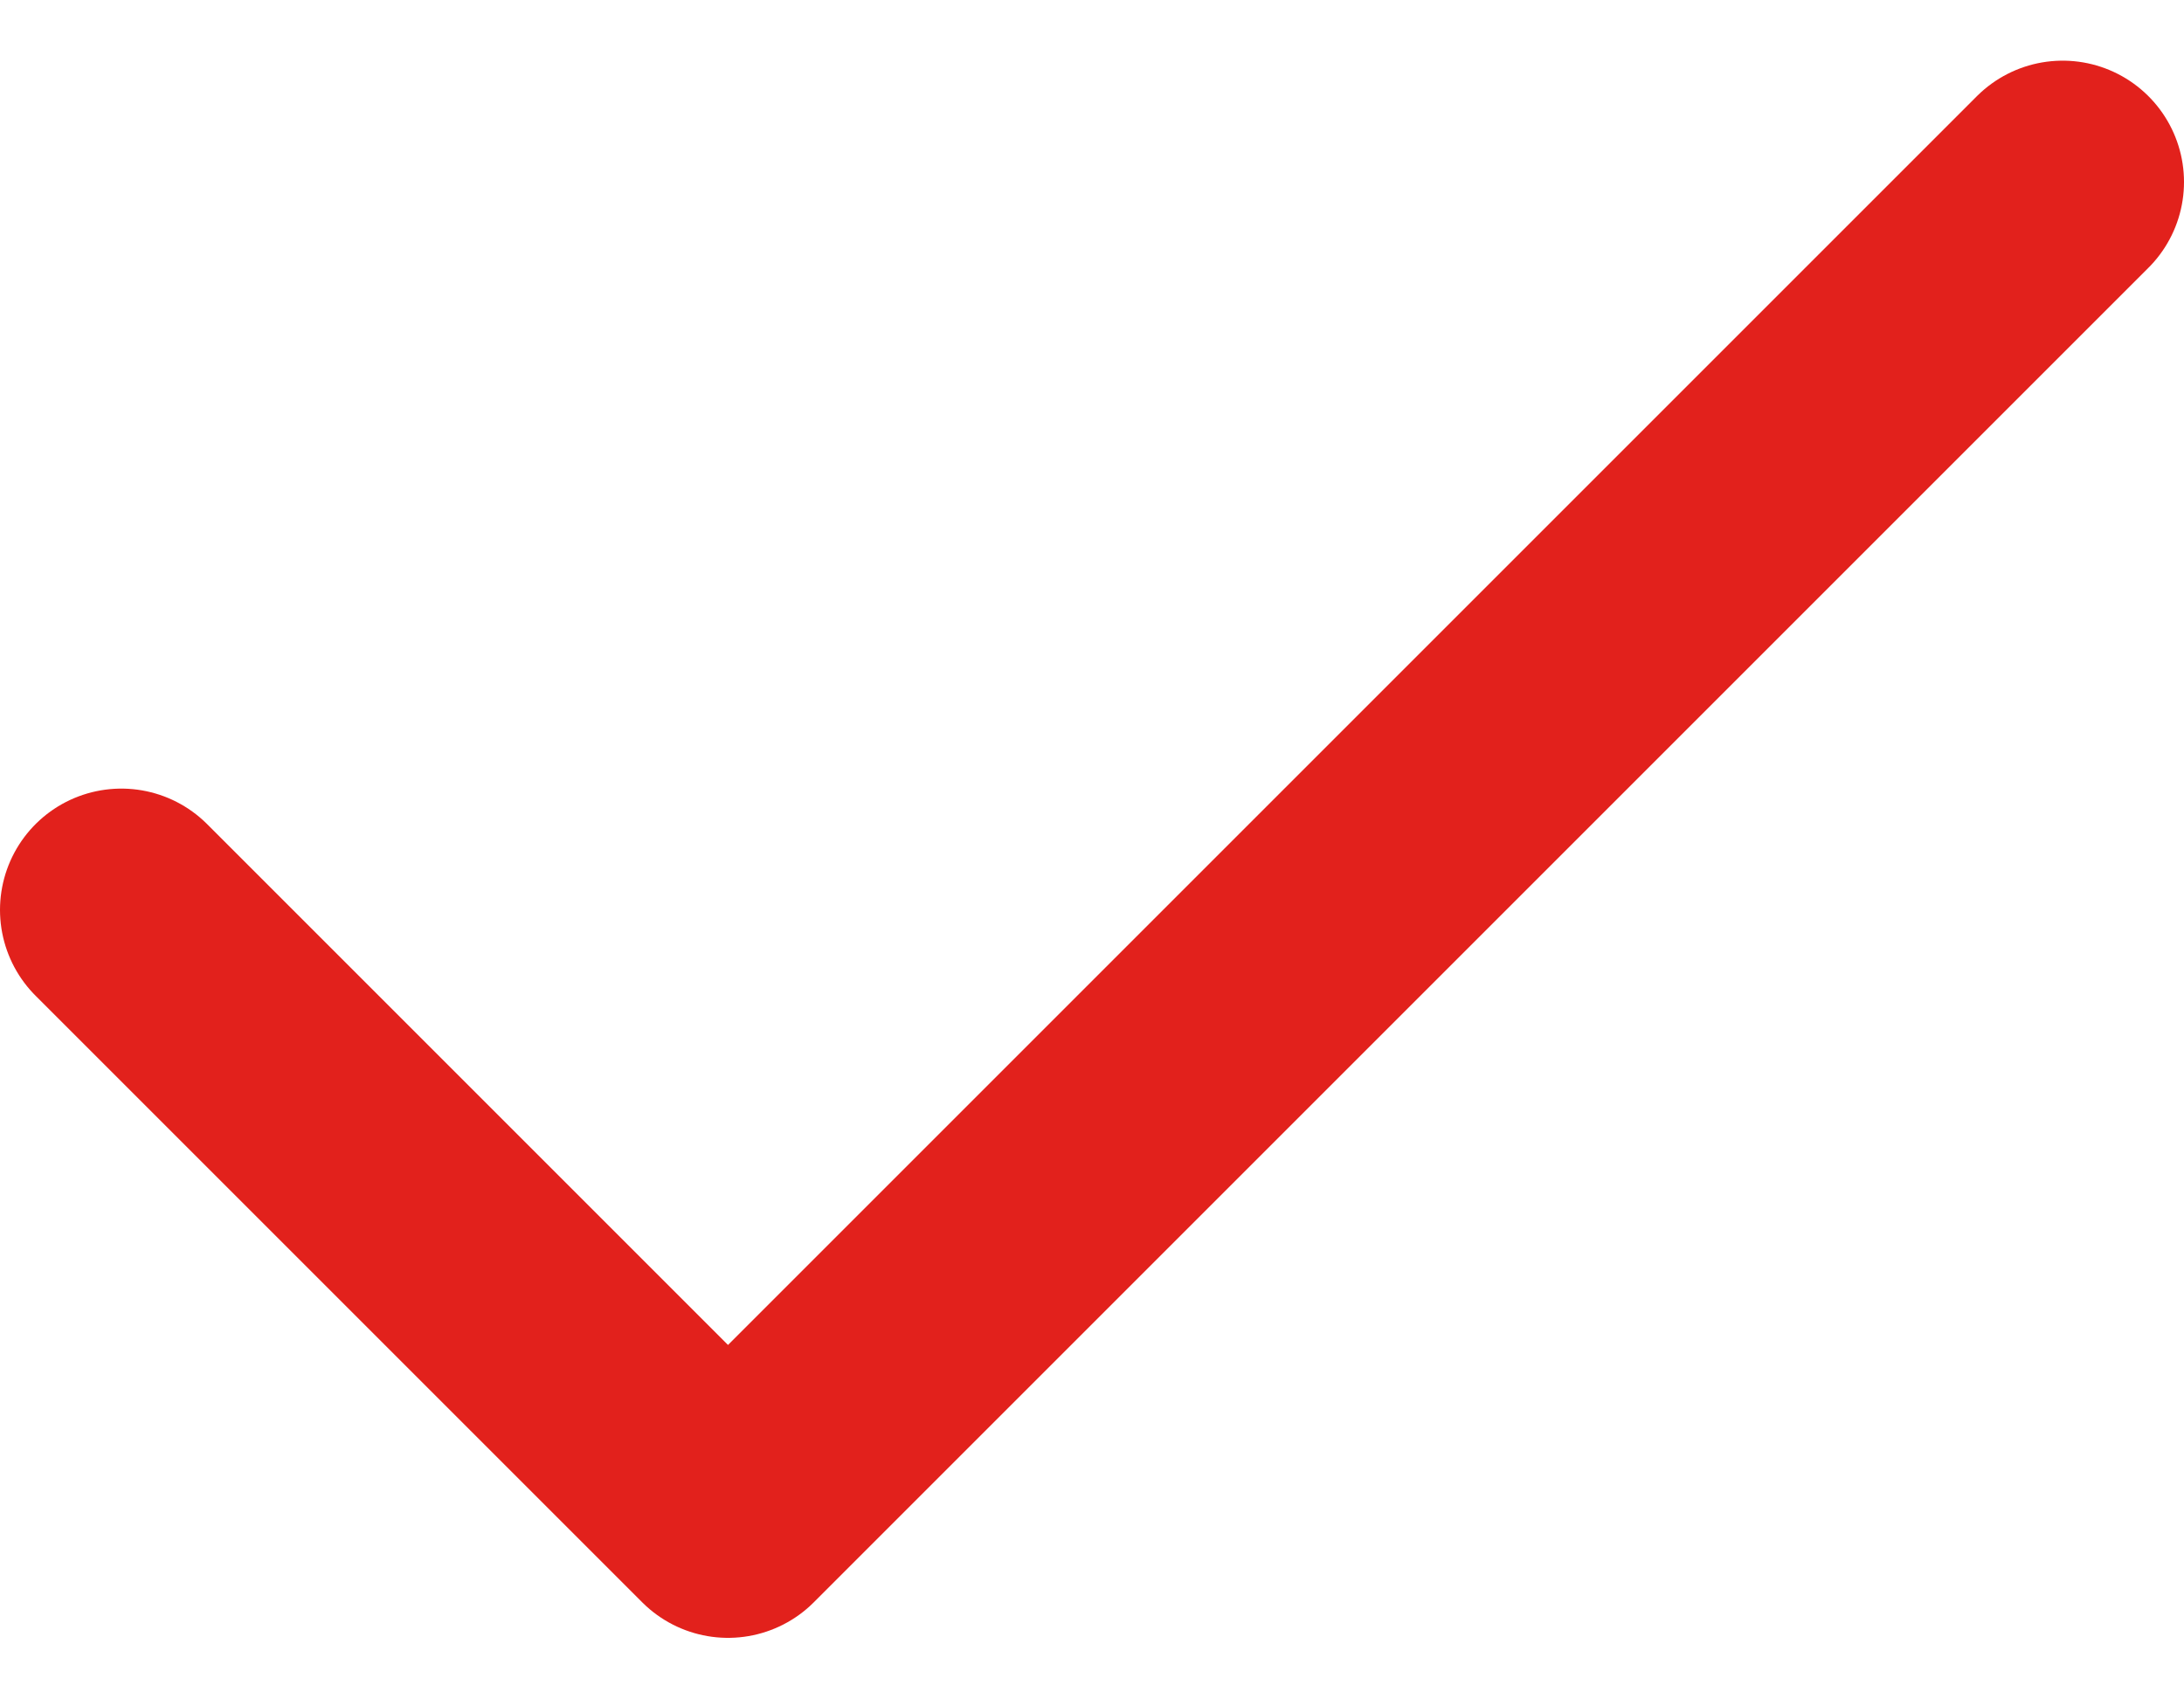
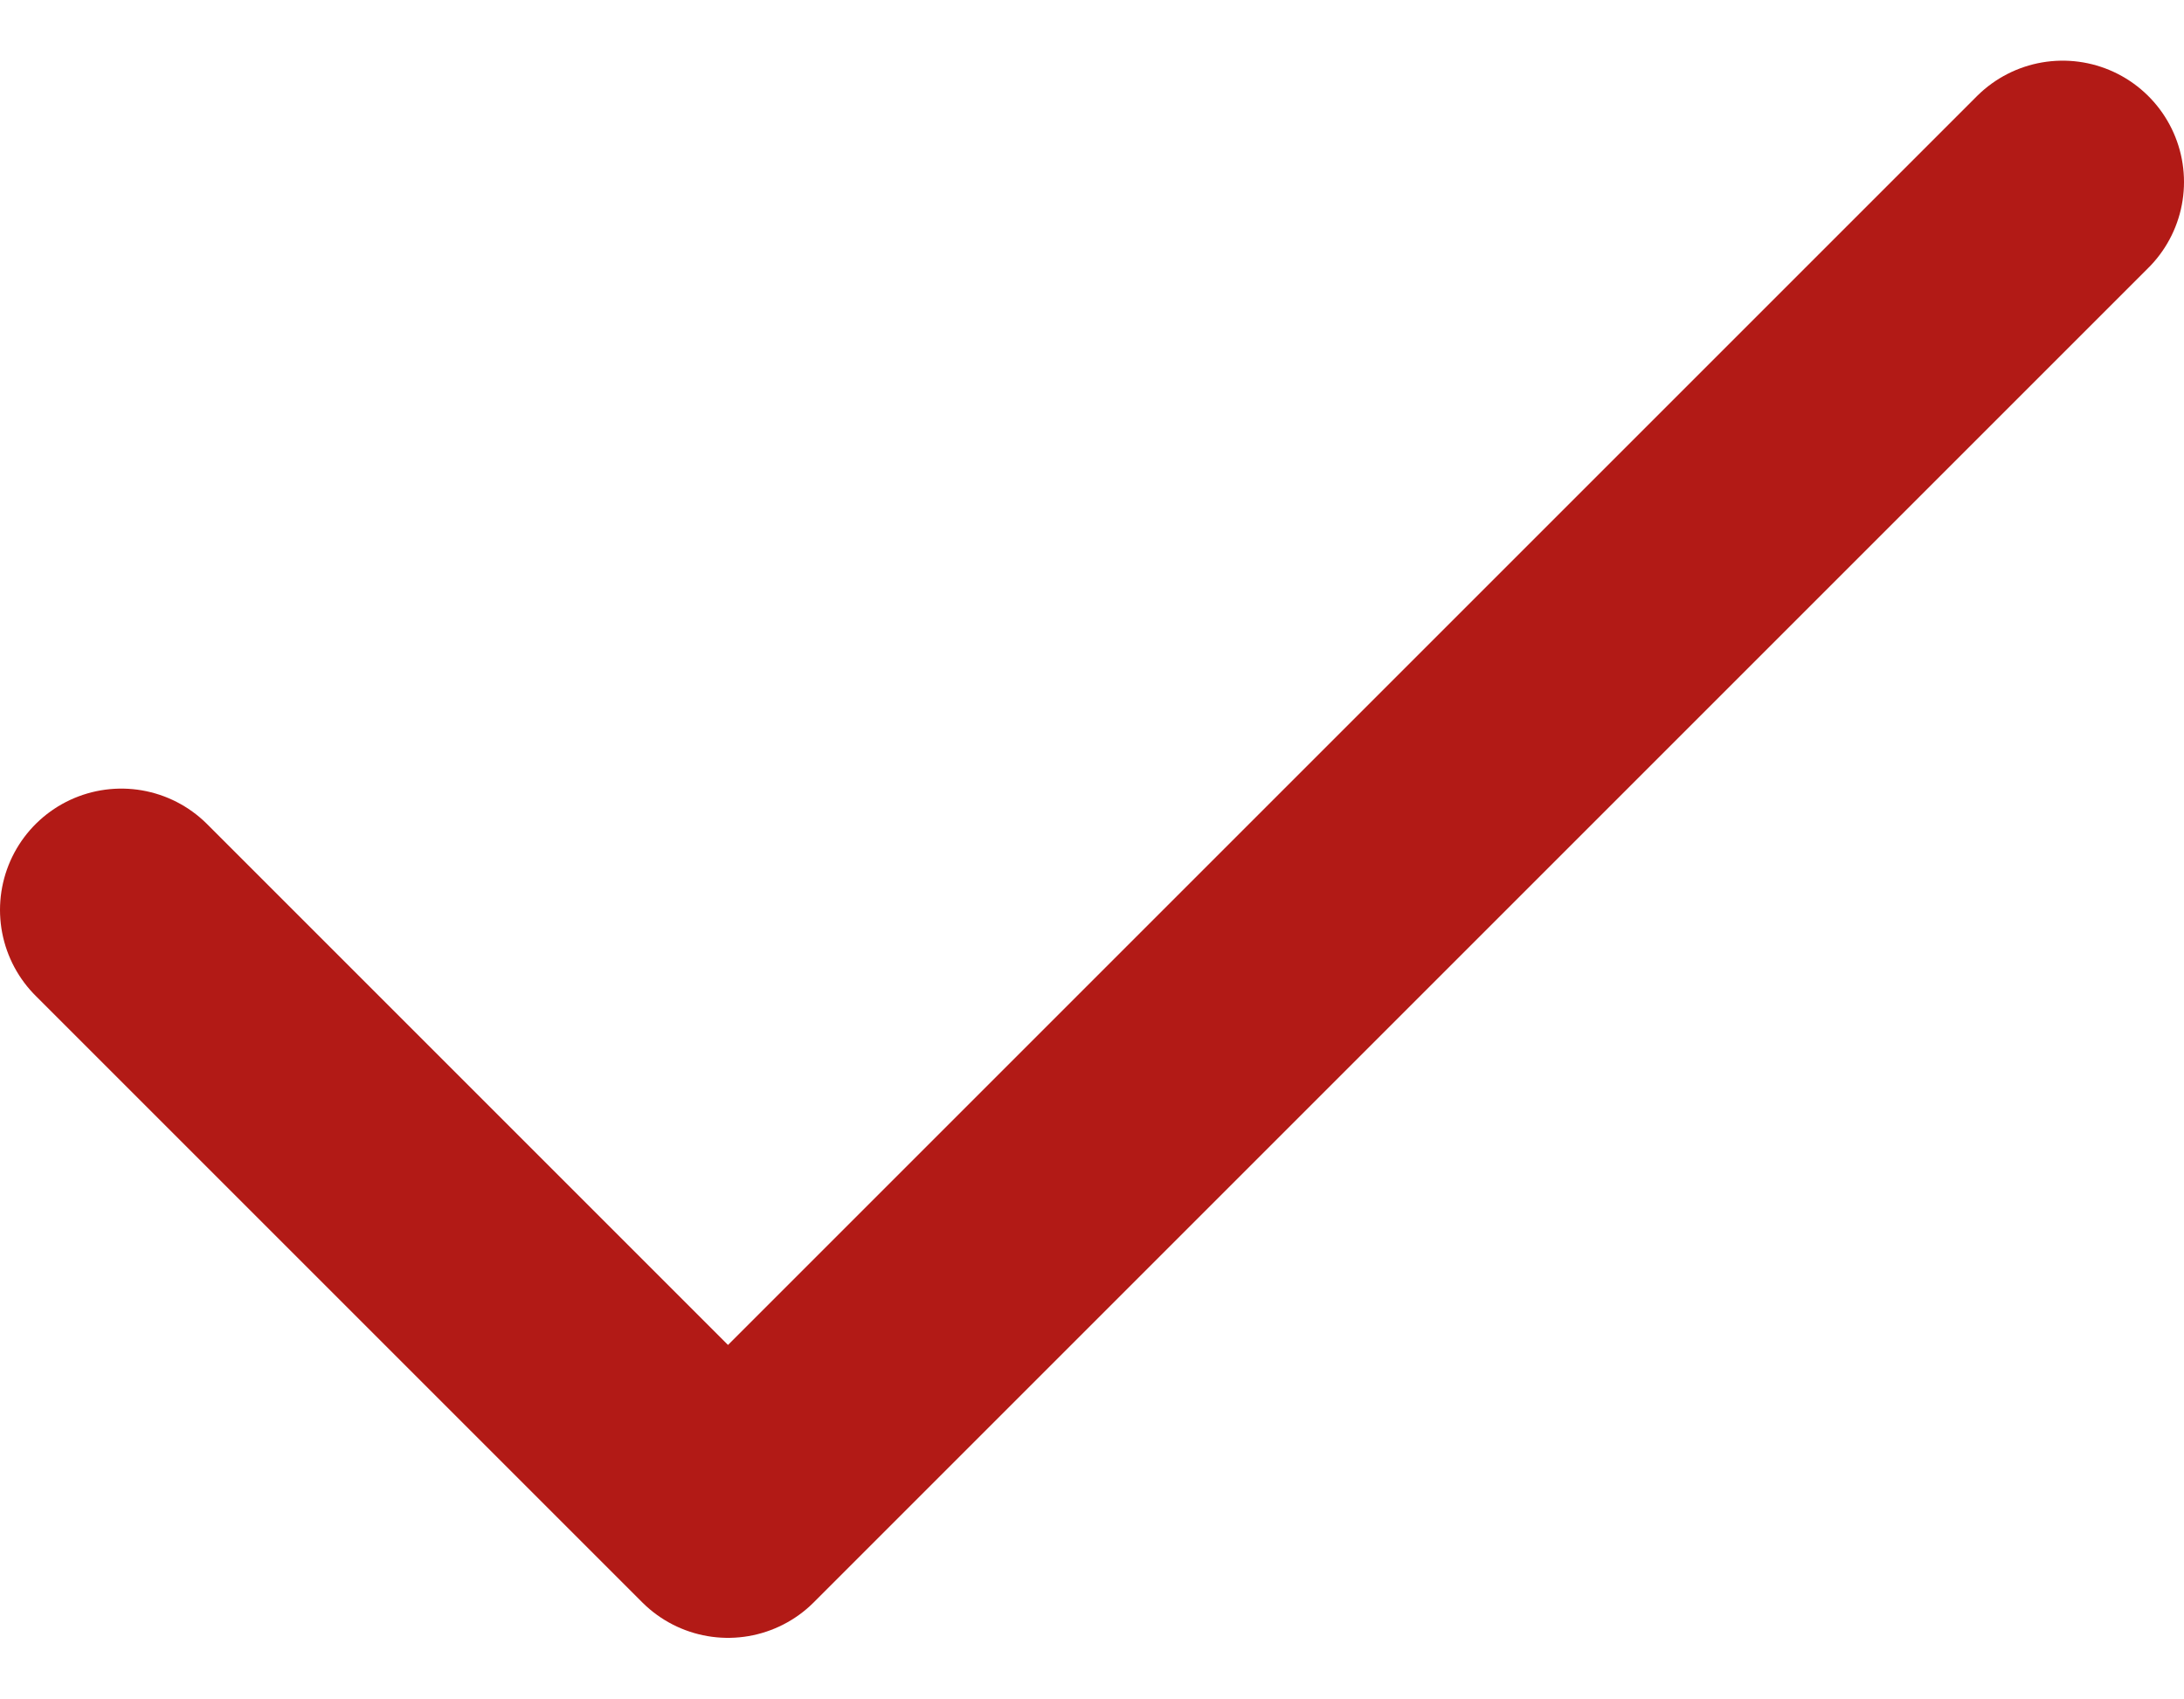
<svg xmlns="http://www.w3.org/2000/svg" width="18" height="14" viewBox="0 0 18 14" fill="none">
-   <path d="M17 1.5L6 12.5L1 7.5" stroke="#E2211C" stroke-width="2" stroke-linecap="round" stroke-linejoin="round" />
+   <path d="M17 1.5L6 12.5L1 7.5" stroke="#b21a16" stroke-width="2" stroke-linecap="round" stroke-linejoin="round" />
</svg>
